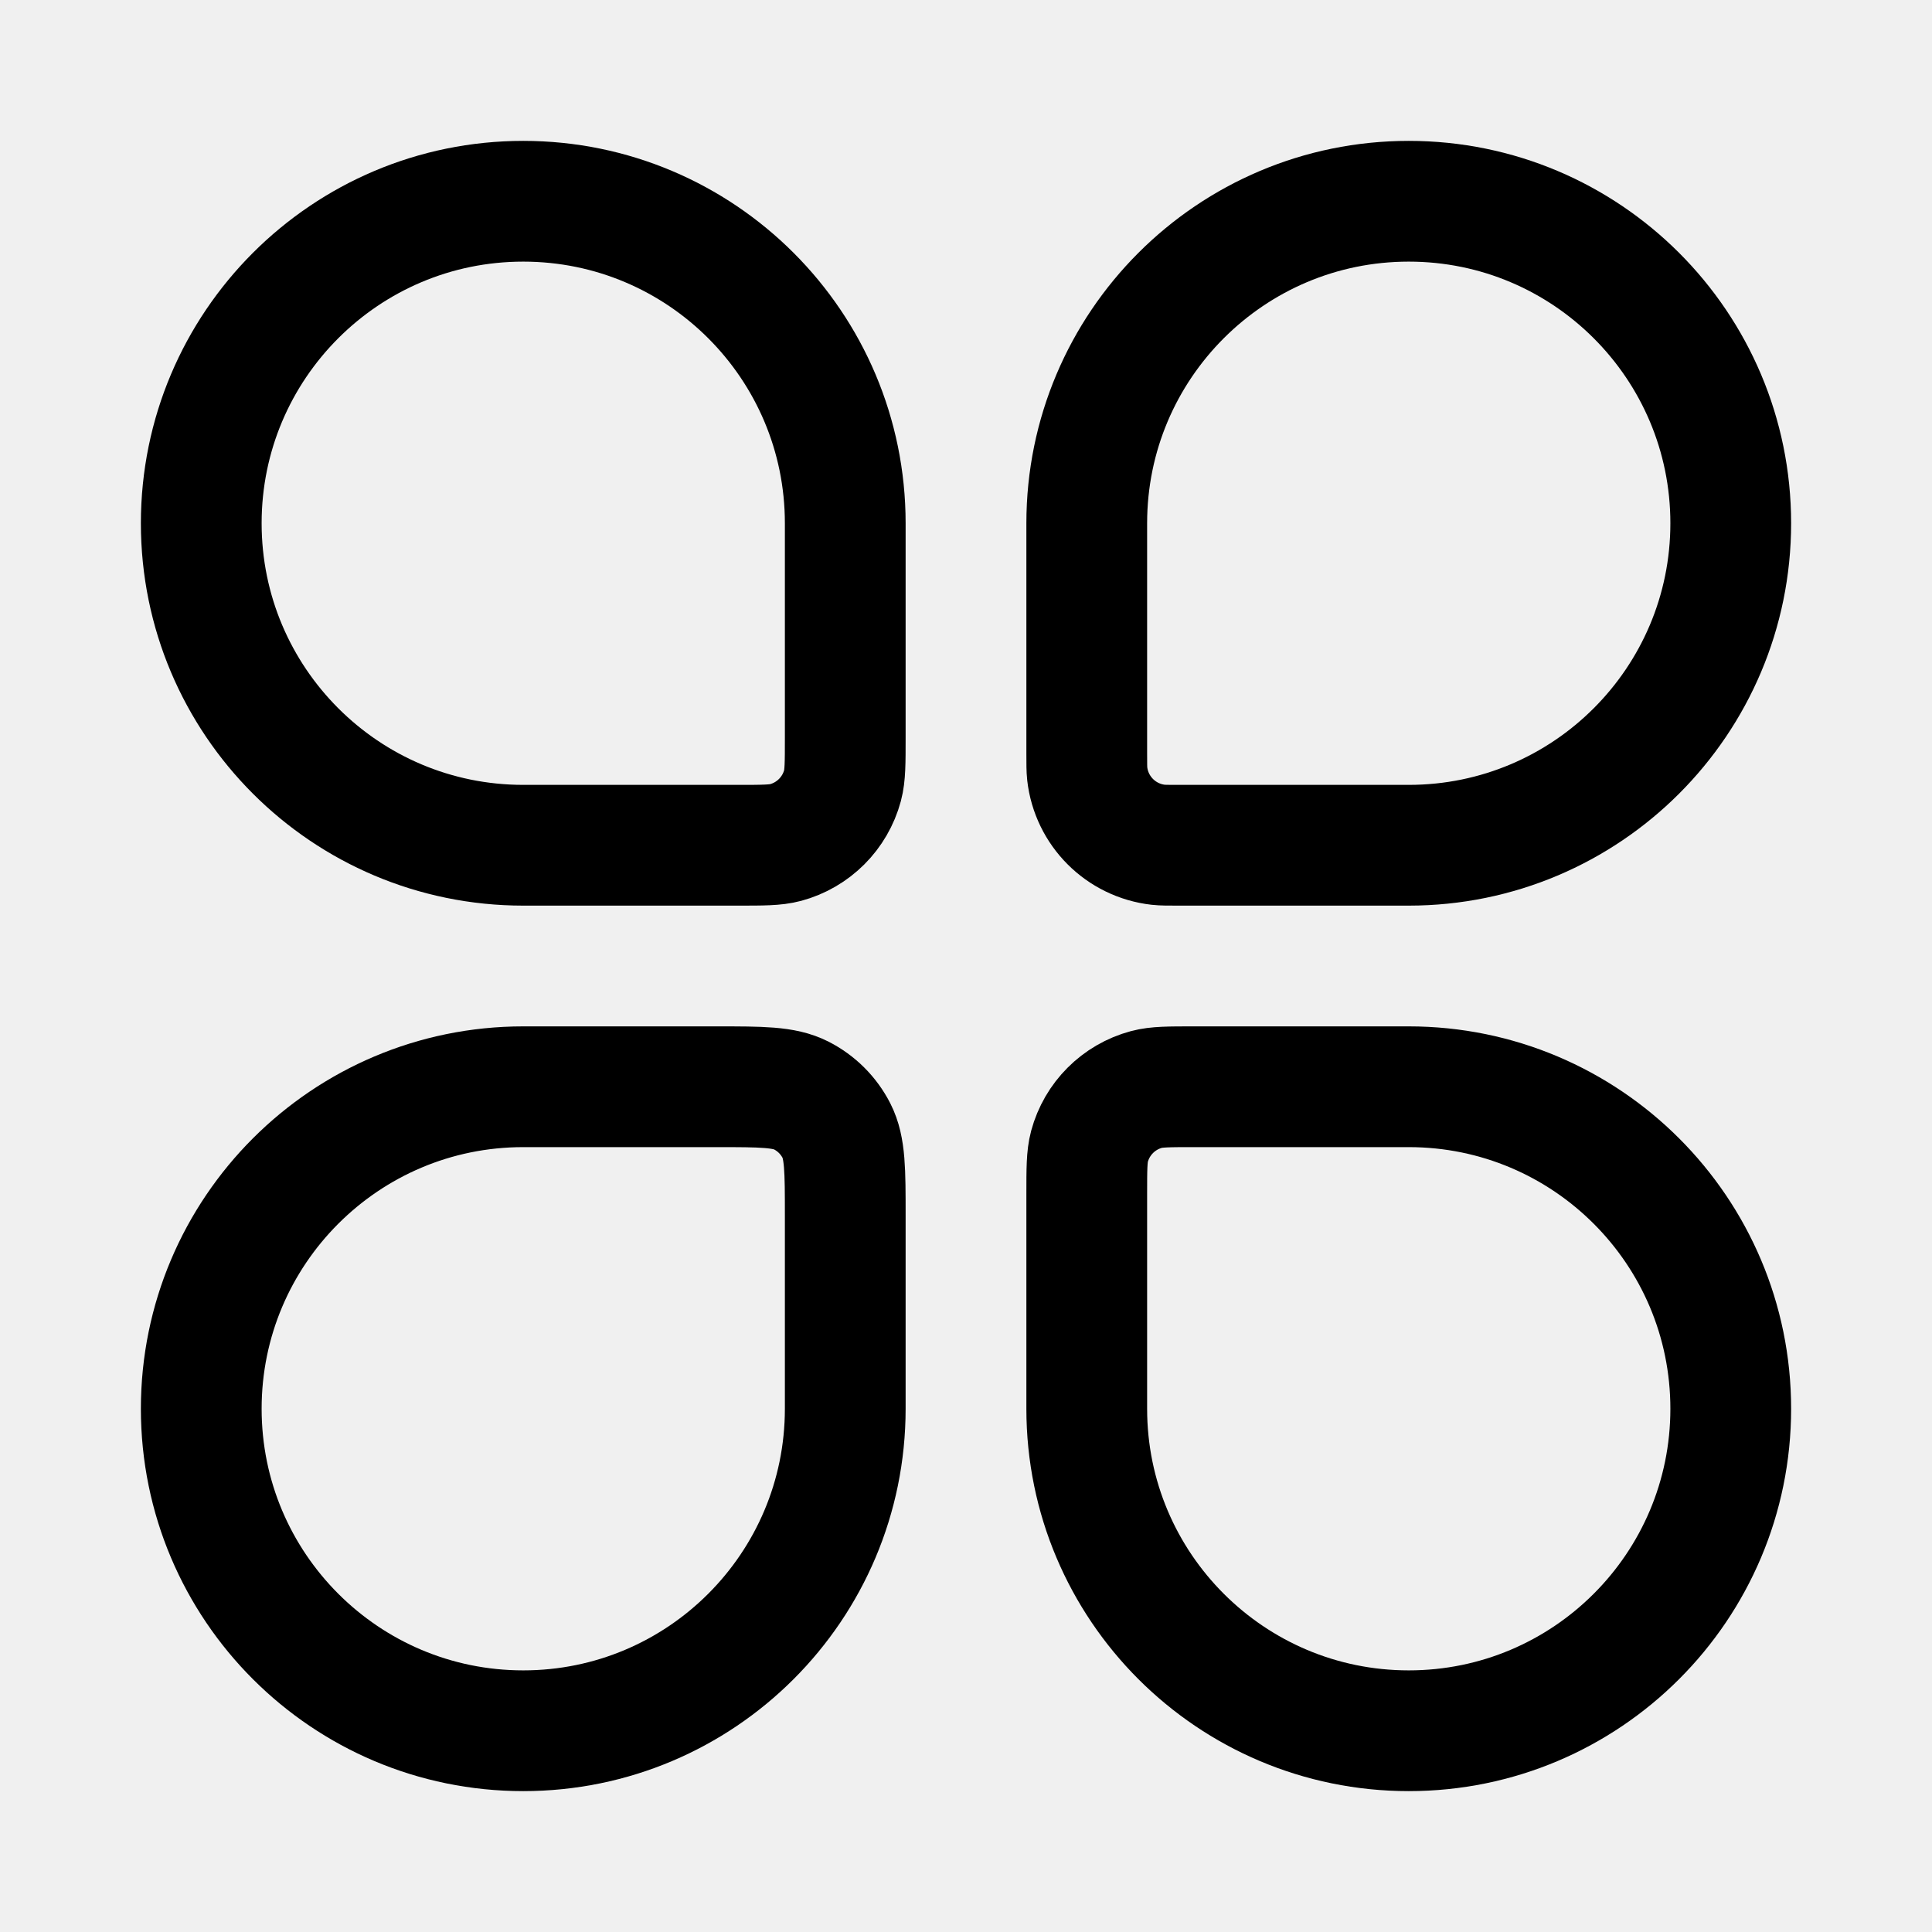
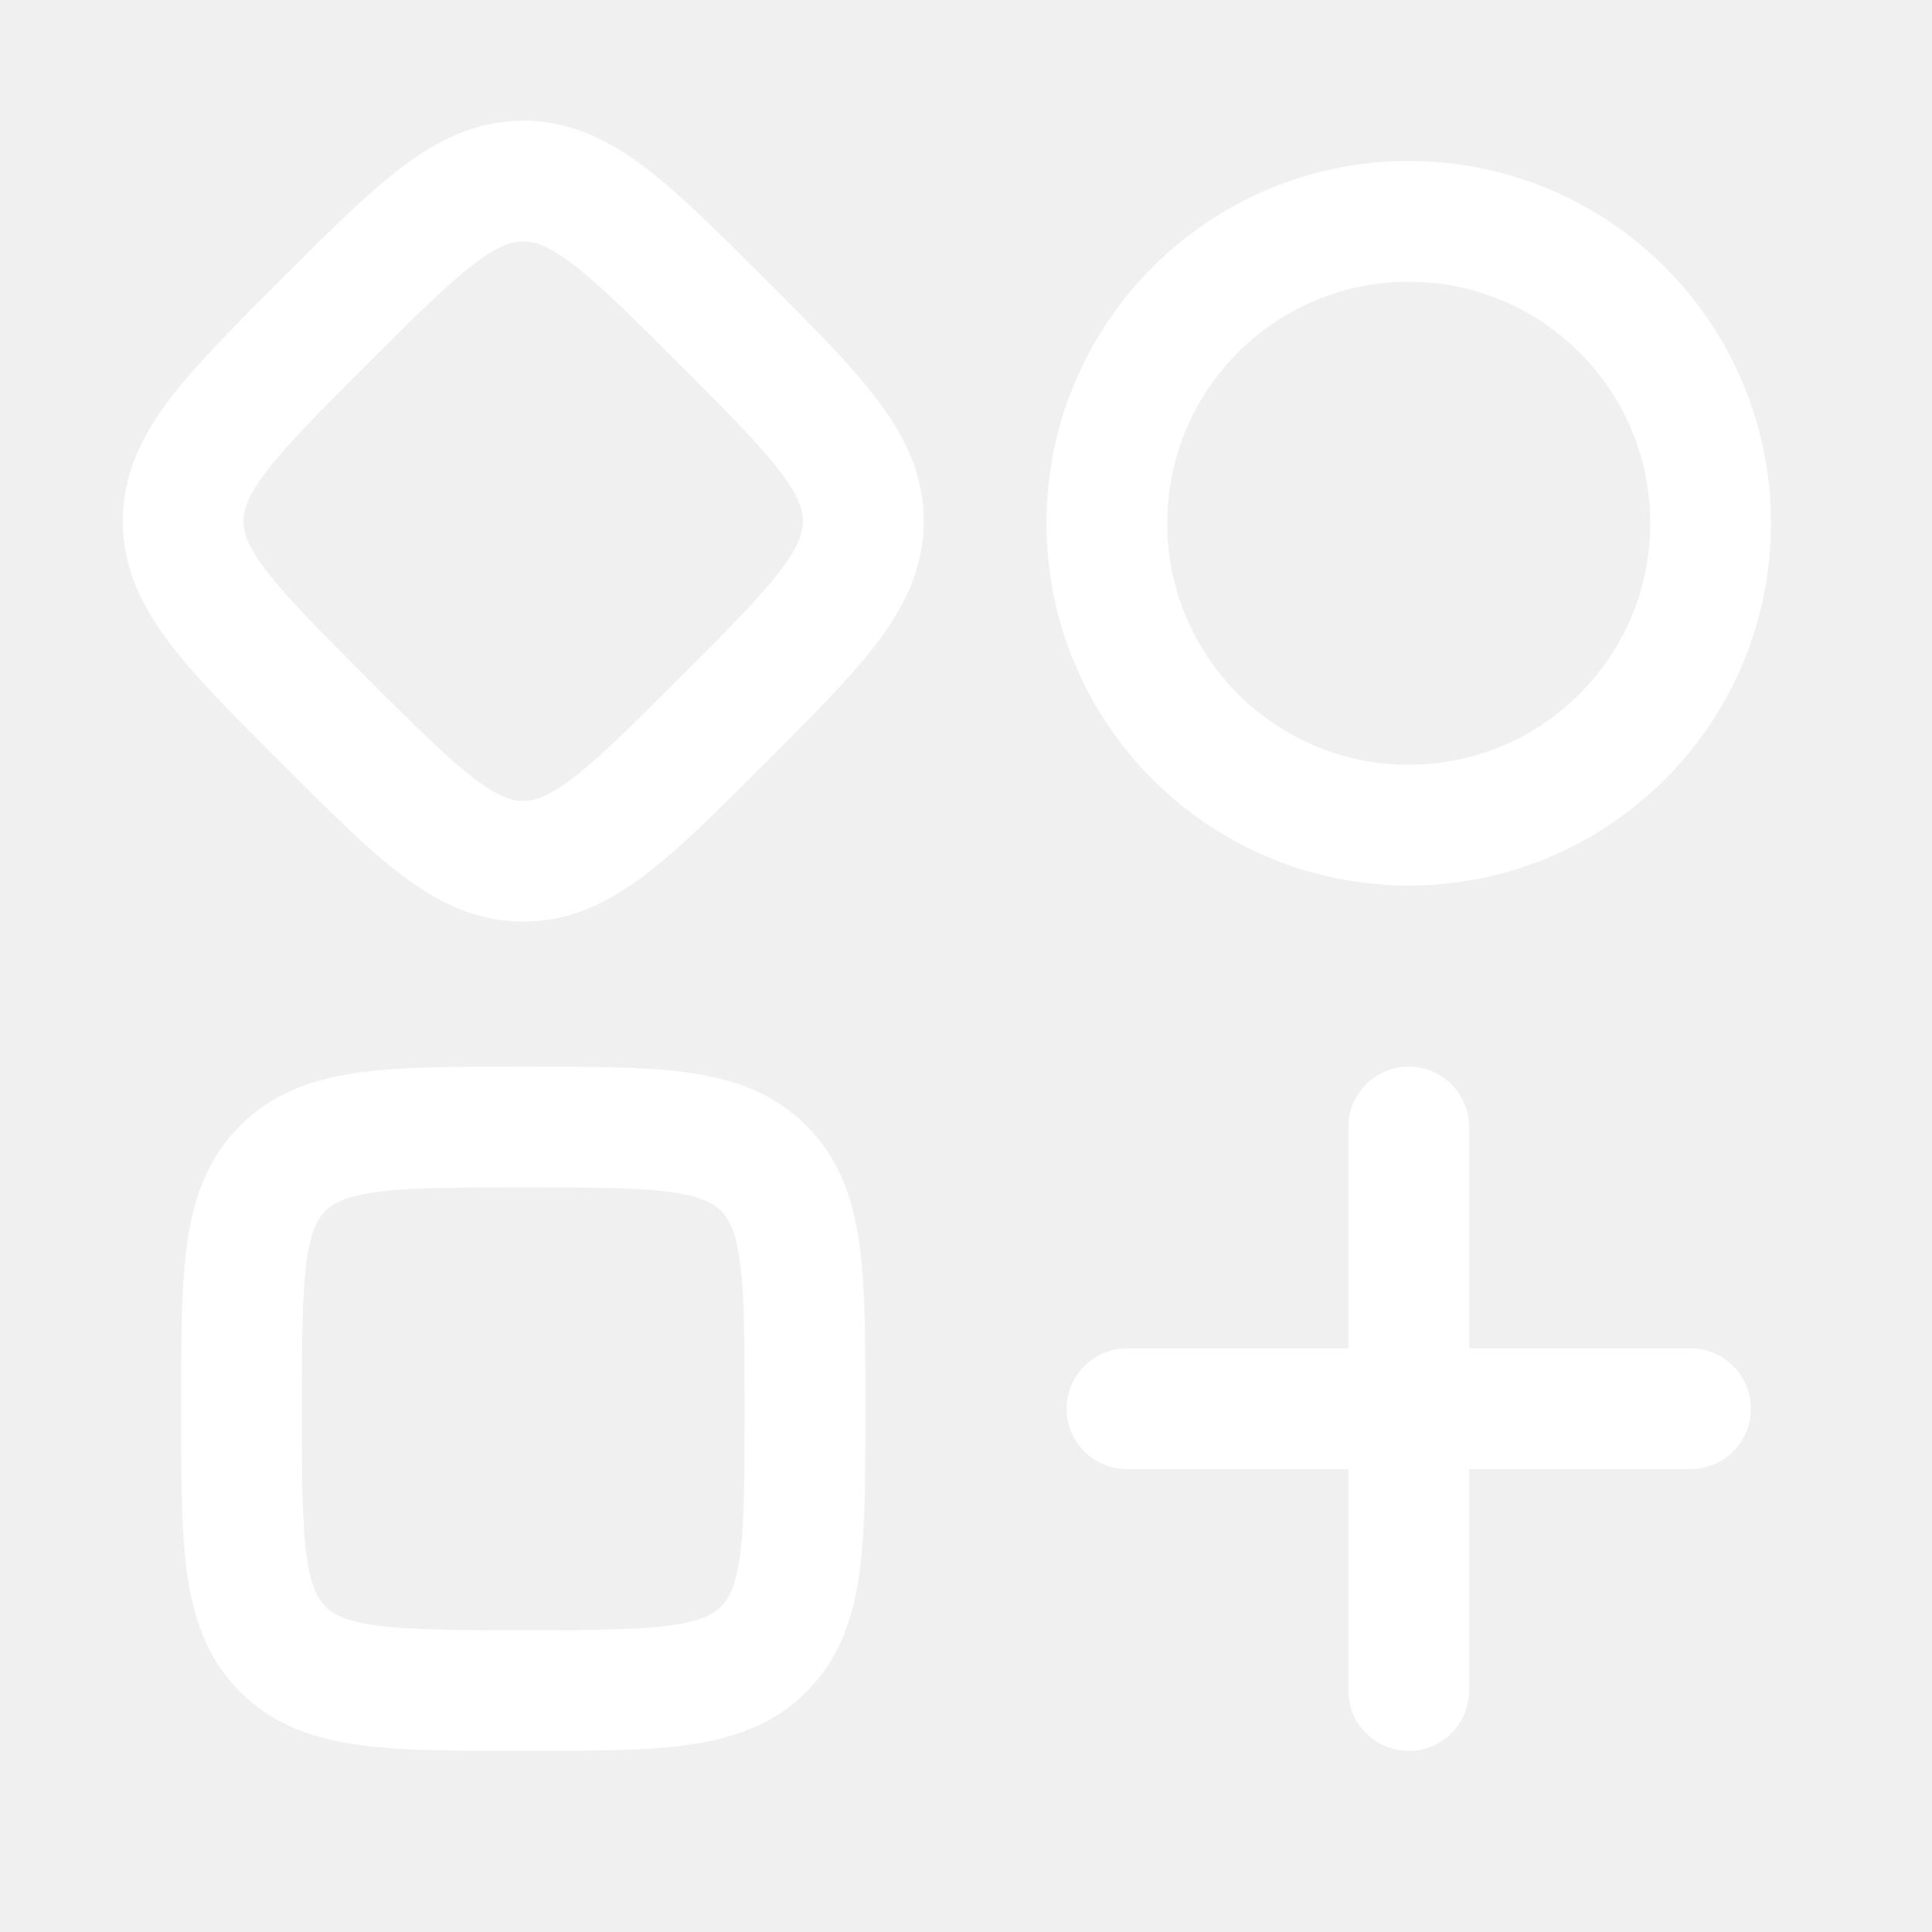
- <svg xmlns="http://www.w3.org/2000/svg" width="20" height="20" viewBox="0 0 24 24" fill="none">
-   <path d="M2.5 6.5C2.5 4.291 4.291 2.5 6.5 2.5C8.709 2.5 10.5 4.291 10.5 6.5V9.167C10.5 9.477 10.5 9.632 10.466 9.759C10.373 10.104 10.104 10.373 9.759 10.466C9.632 10.5 9.477 10.5 9.167 10.5H6.5C4.291 10.5 2.5 8.709 2.5 6.5Z" stroke="currentColor" stroke-width="1.5" />
-   <path d="M13.5 14.833C13.5 14.523 13.5 14.368 13.534 14.241C13.627 13.896 13.896 13.627 14.241 13.534C14.368 13.5 14.523 13.5 14.833 13.5H17.5C19.709 13.5 21.5 15.291 21.5 17.5C21.5 19.709 19.709 21.5 17.5 21.5C15.291 21.5 13.5 19.709 13.5 17.5V14.833Z" stroke="currentColor" stroke-width="1.5" />
-   <path d="M2.5 17.5C2.5 15.291 4.291 13.5 6.5 13.5H8.9C9.46 13.5 9.74 13.5 9.954 13.609C10.142 13.705 10.295 13.858 10.391 14.046C10.5 14.26 10.5 14.54 10.5 15.1V17.5C10.5 19.709 8.709 21.5 6.5 21.5C4.291 21.5 2.5 19.709 2.5 17.5Z" stroke="currentColor" stroke-width="1.5" />
-   <path d="M13.5 6.5C13.5 4.291 15.291 2.5 17.5 2.5C19.709 2.5 21.5 4.291 21.5 6.5C21.5 8.709 19.709 10.5 17.5 10.5H14.643C14.51 10.5 14.444 10.5 14.388 10.494C13.924 10.441 13.559 10.076 13.506 9.612C13.5 9.556 13.5 9.49 13.5 9.357V6.5Z" stroke="currentColor" stroke-width="1.5" />
+ <svg xmlns="http://www.w3.org/2000/svg" width="24" height="24" viewBox="0 0 24 24" fill="none">
+   <path d="M13.75 6.5C13.75 4.429 15.429 2.75 17.5 2.75C19.571 2.75 21.25 4.429 21.25 6.5C21.25 8.571 19.571 10.25 17.5 10.25C15.429 10.25 13.75 8.571 13.75 6.5Z" stroke="white" stroke-width="1.5" />
+   <path d="M14 17.5H17.5M17.5 17.5H21M17.5 17.5V21M17.5 17.5V14" stroke="white" stroke-width="1.5" stroke-linecap="round" />
+   <path d="M8.975 8.949C10.142 7.782 10.725 7.199 10.725 6.474C10.725 5.749 10.142 5.166 8.975 3.999C7.808 2.833 7.225 2.249 6.5 2.249C5.775 2.249 5.192 2.833 4.025 3.999C2.858 5.166 2.275 5.749 2.275 6.474C2.275 7.199 2.858 7.782 4.025 8.949C5.192 10.116 5.775 10.699 6.5 10.699C7.225 10.699 7.808 10.116 8.975 8.949Z" stroke="white" stroke-width="1.5" />
+   <path d="M10 17.5C10 15.85 10 15.025 9.487 14.513C8.975 14 8.15 14 6.5 14C4.85 14 4.025 14 3.513 14.513C3 15.025 3 15.85 3 17.5C3 19.15 3 19.975 3.513 20.487C4.025 21 4.85 21 6.5 21C8.15 21 8.975 21 9.487 20.487C10 19.975 10 19.15 10 17.5Z" stroke="white" stroke-width="1.5" />
</svg>
